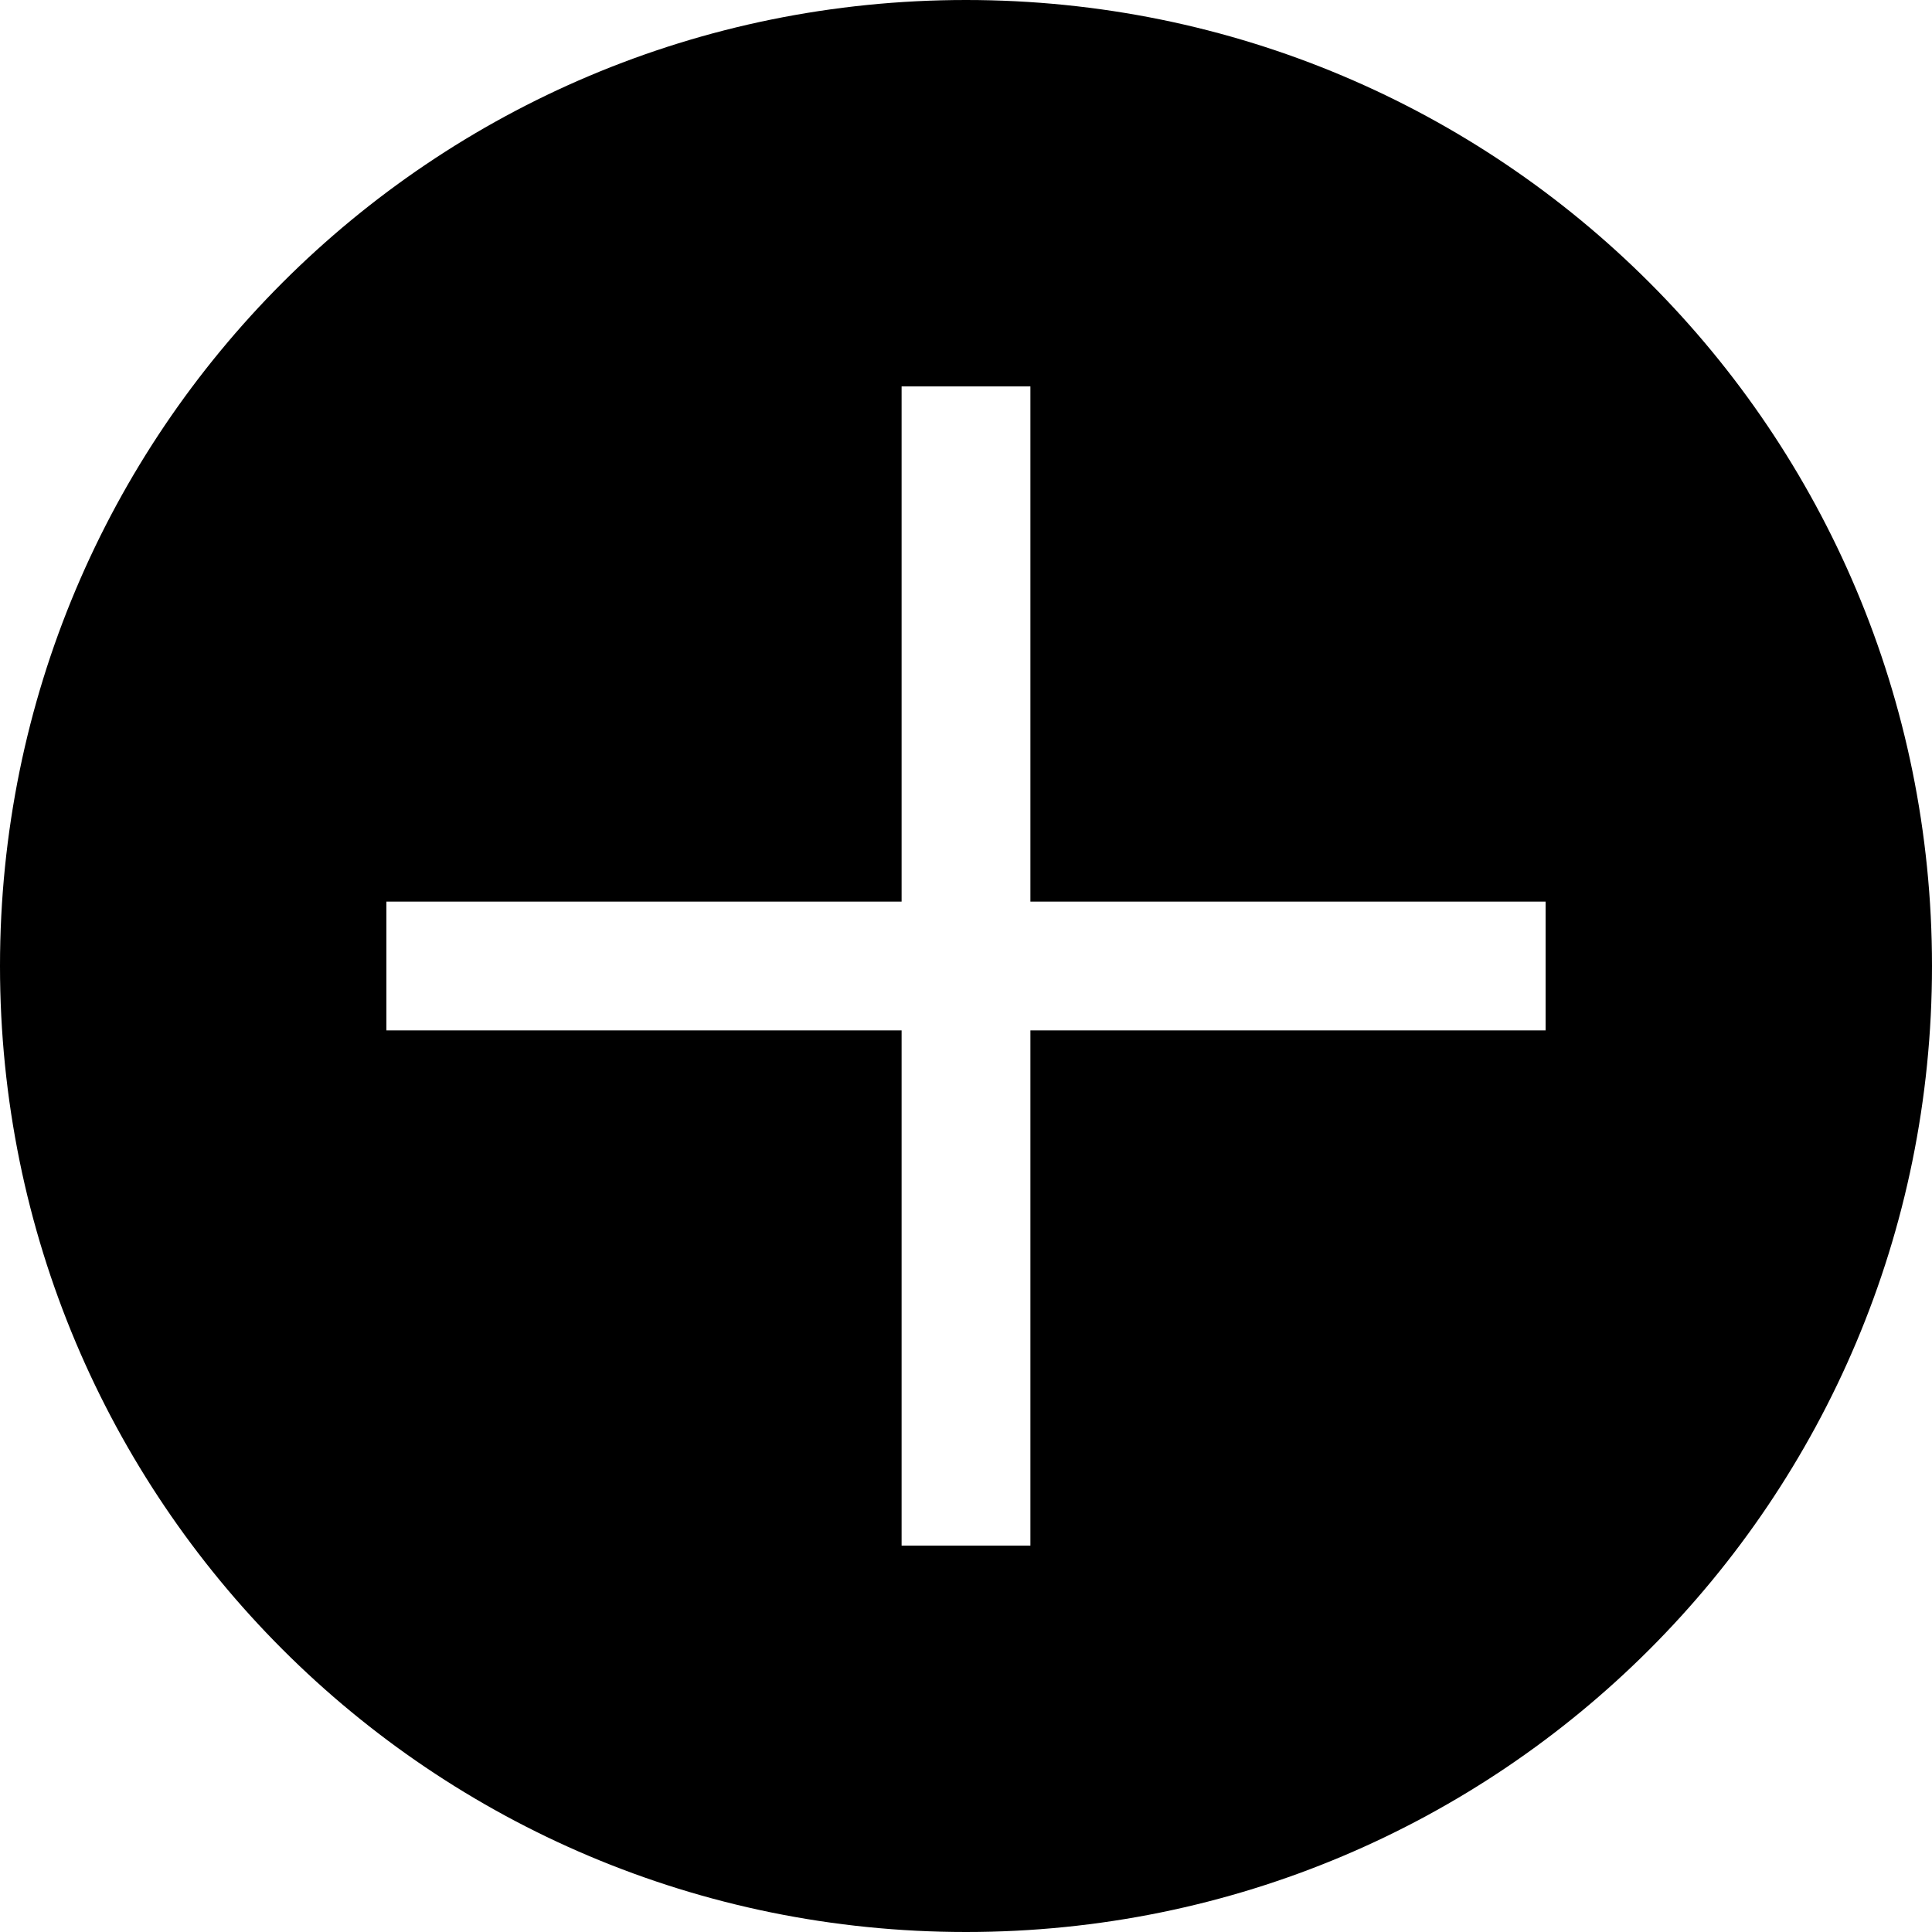
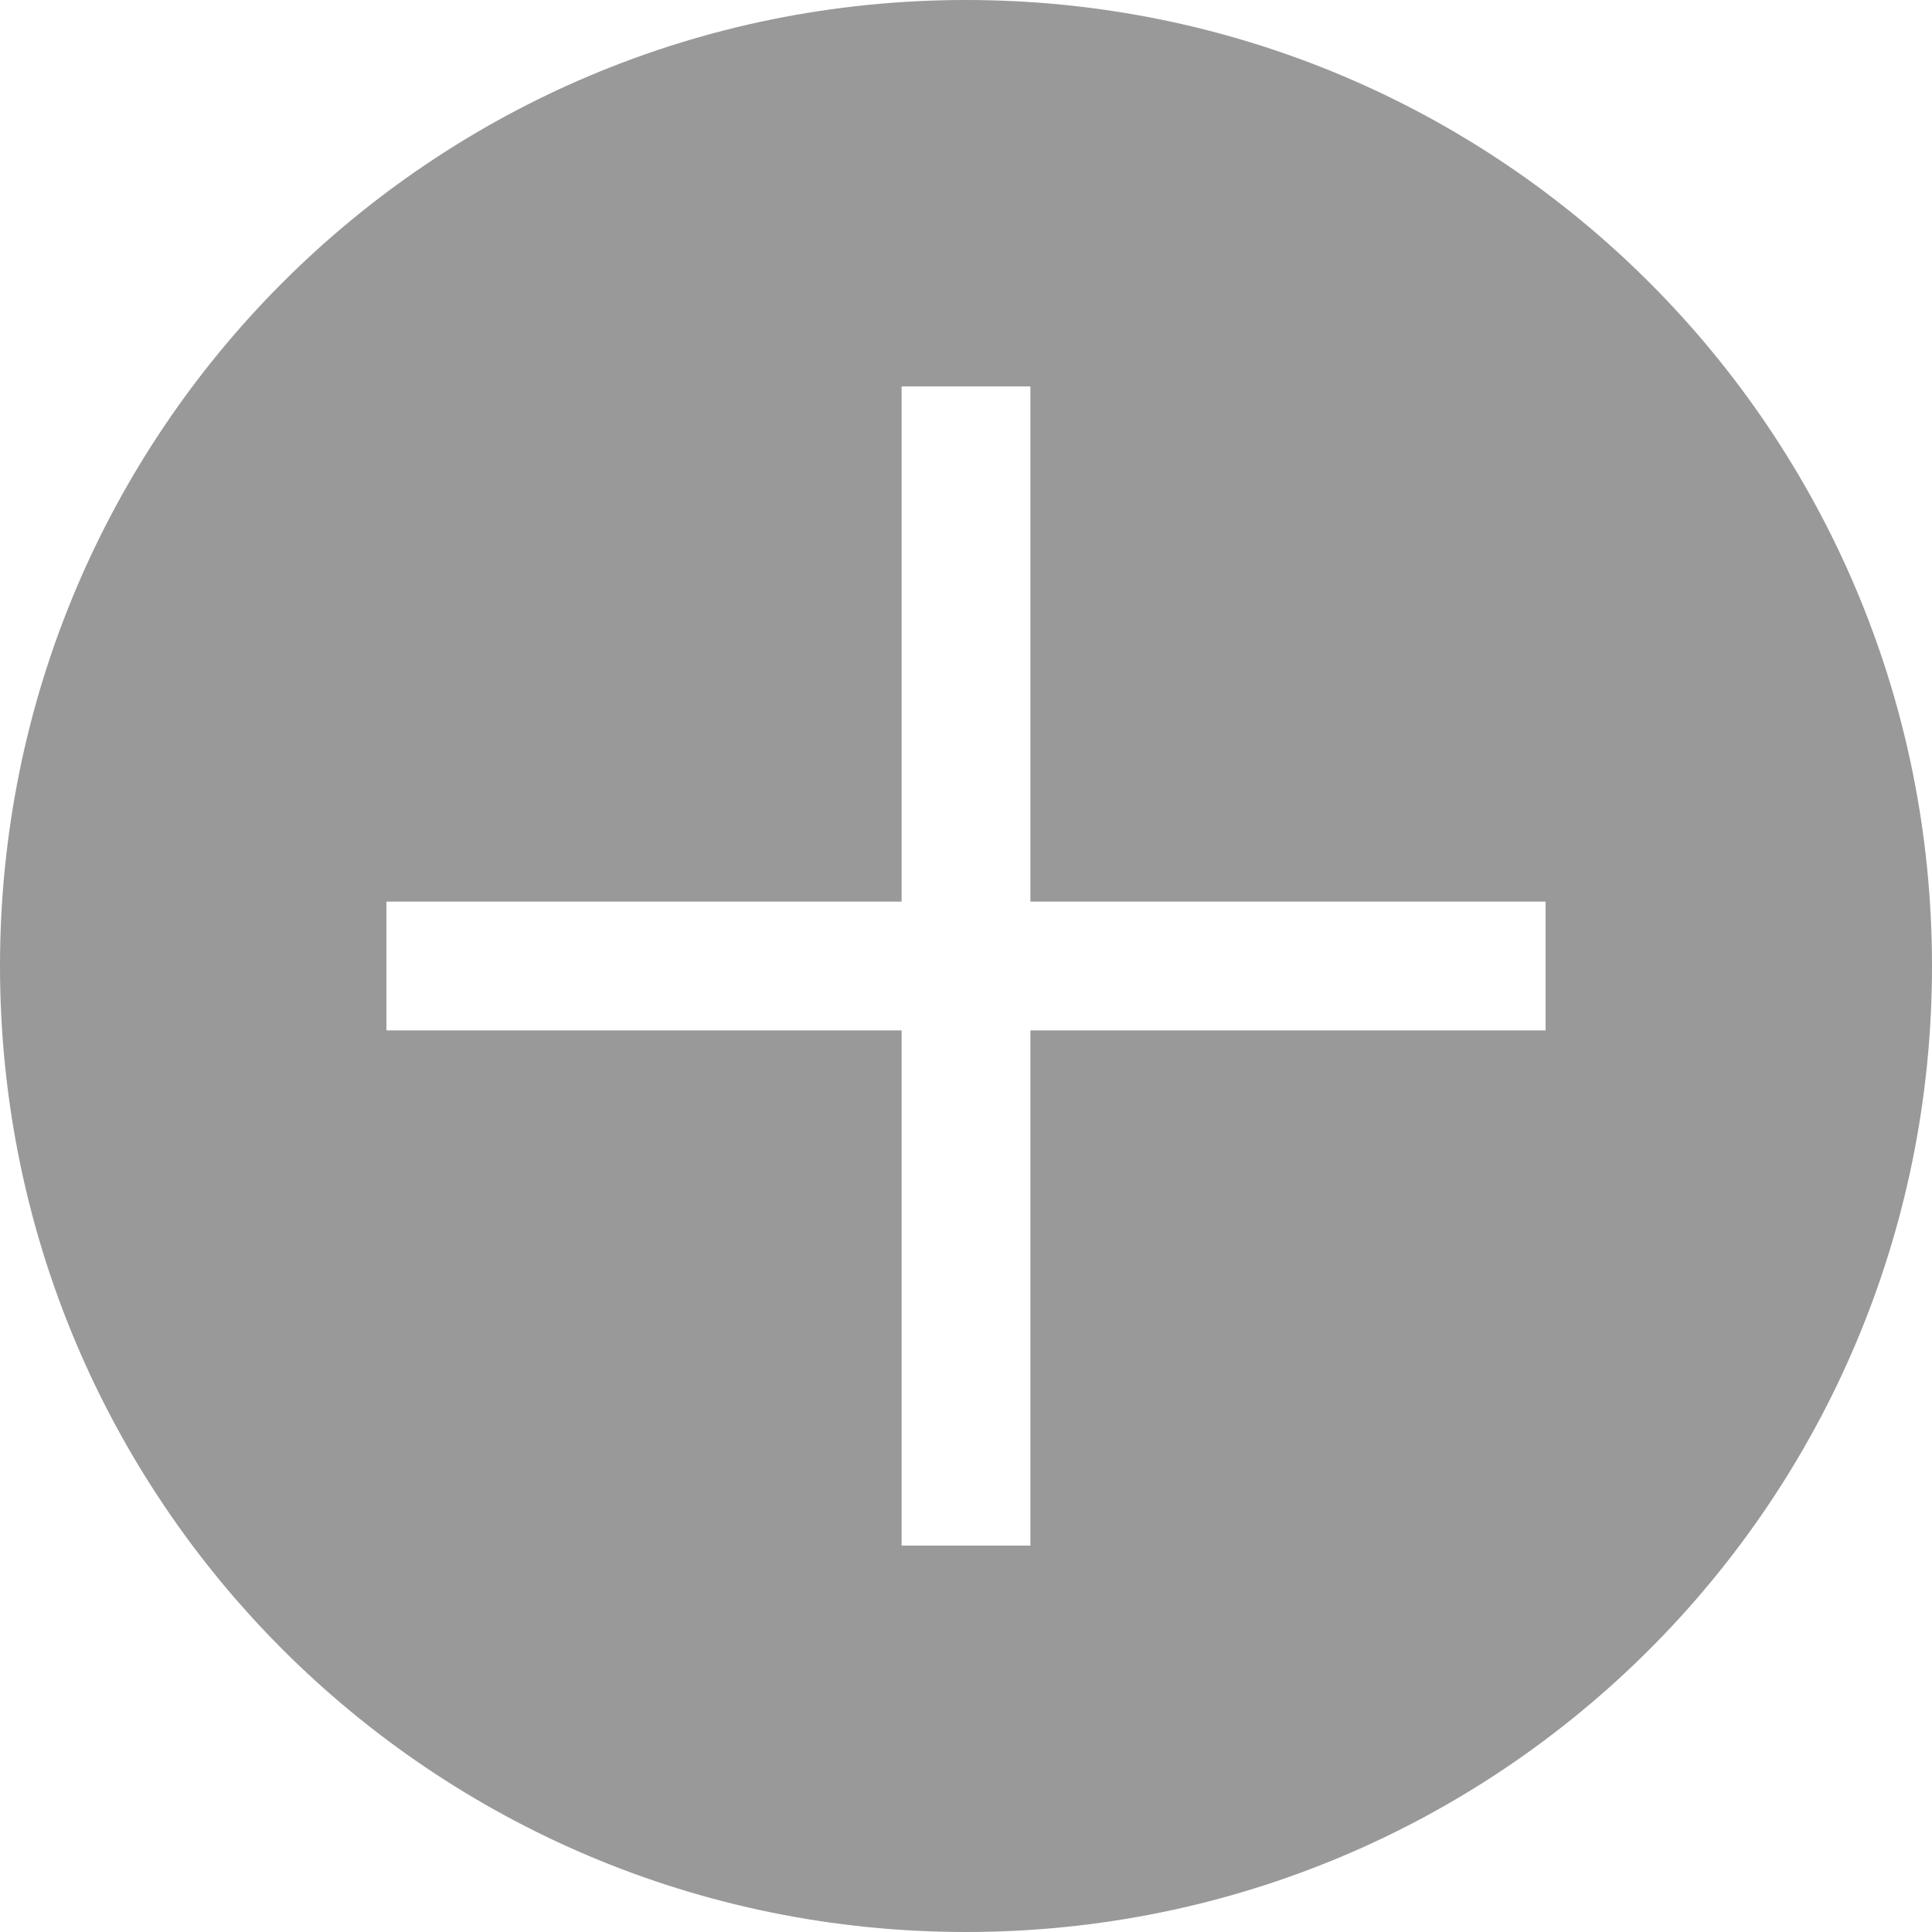
<svg xmlns="http://www.w3.org/2000/svg" version="1.1" id="Layer_1" x="0px" y="0px" width="30px" height="30px" viewBox="0 0 30 30" enable-background="new 0 0 30 30" xml:space="preserve">
  <g id="Layer_1_1_">
</g>
  <g id="Layer_5" display="none">
    <rect x="-135.4" y="-1477.4" display="inline" fill="#333333" width="3016" height="1758" />
  </g>
  <g id="Layer_4">
</g>
  <g id="Layer_3">
</g>
-   <path d="M15,0C6.7,0,0,6.7,0,15s6.7,15,15,15c8.3,0,15-6.7,15-15S23.3,0,15,0z M24,16h-8v8h-2v-8H6v-2h8V6h2v8h8V16z" />
+   <path fill="#999999" d="M15,0C6.7,0,0,6.7,0,15s6.7,15,15,15s15-6.7,15-15S23.3,0,15,0z M24,16h-8v8h-2v-8H6v-2h8V6h2v8h8V16z" />
</svg>
